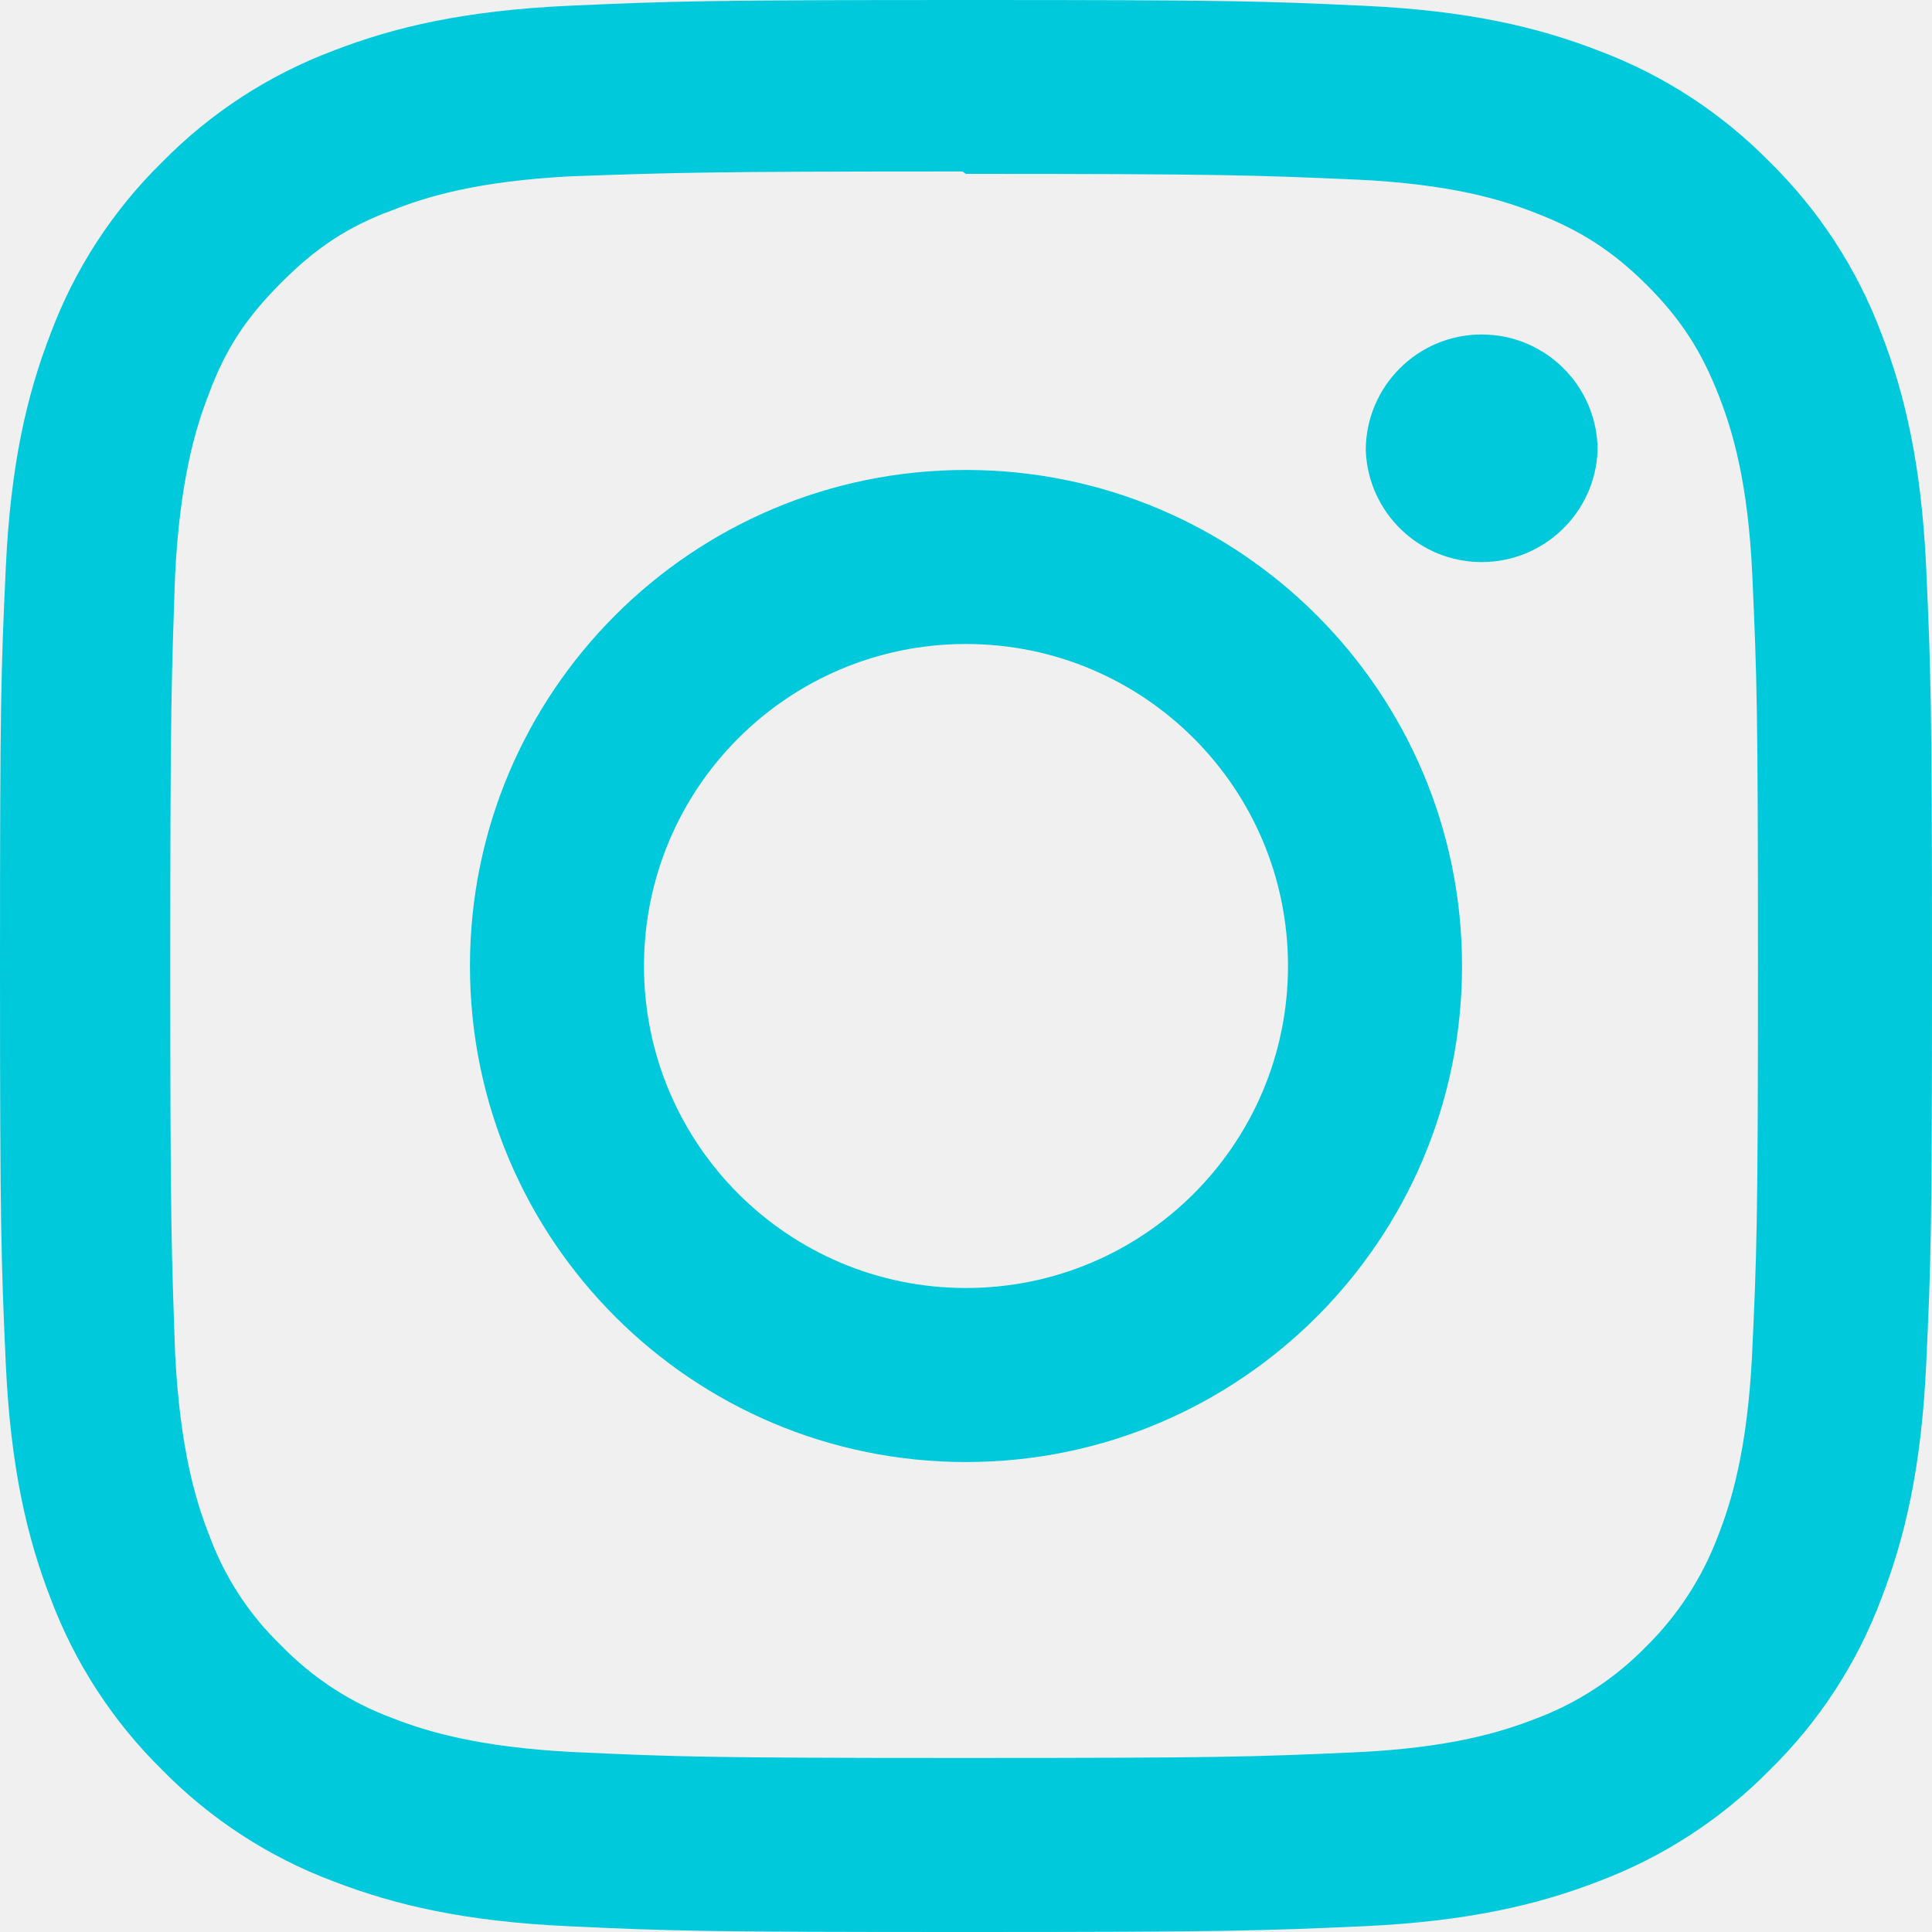
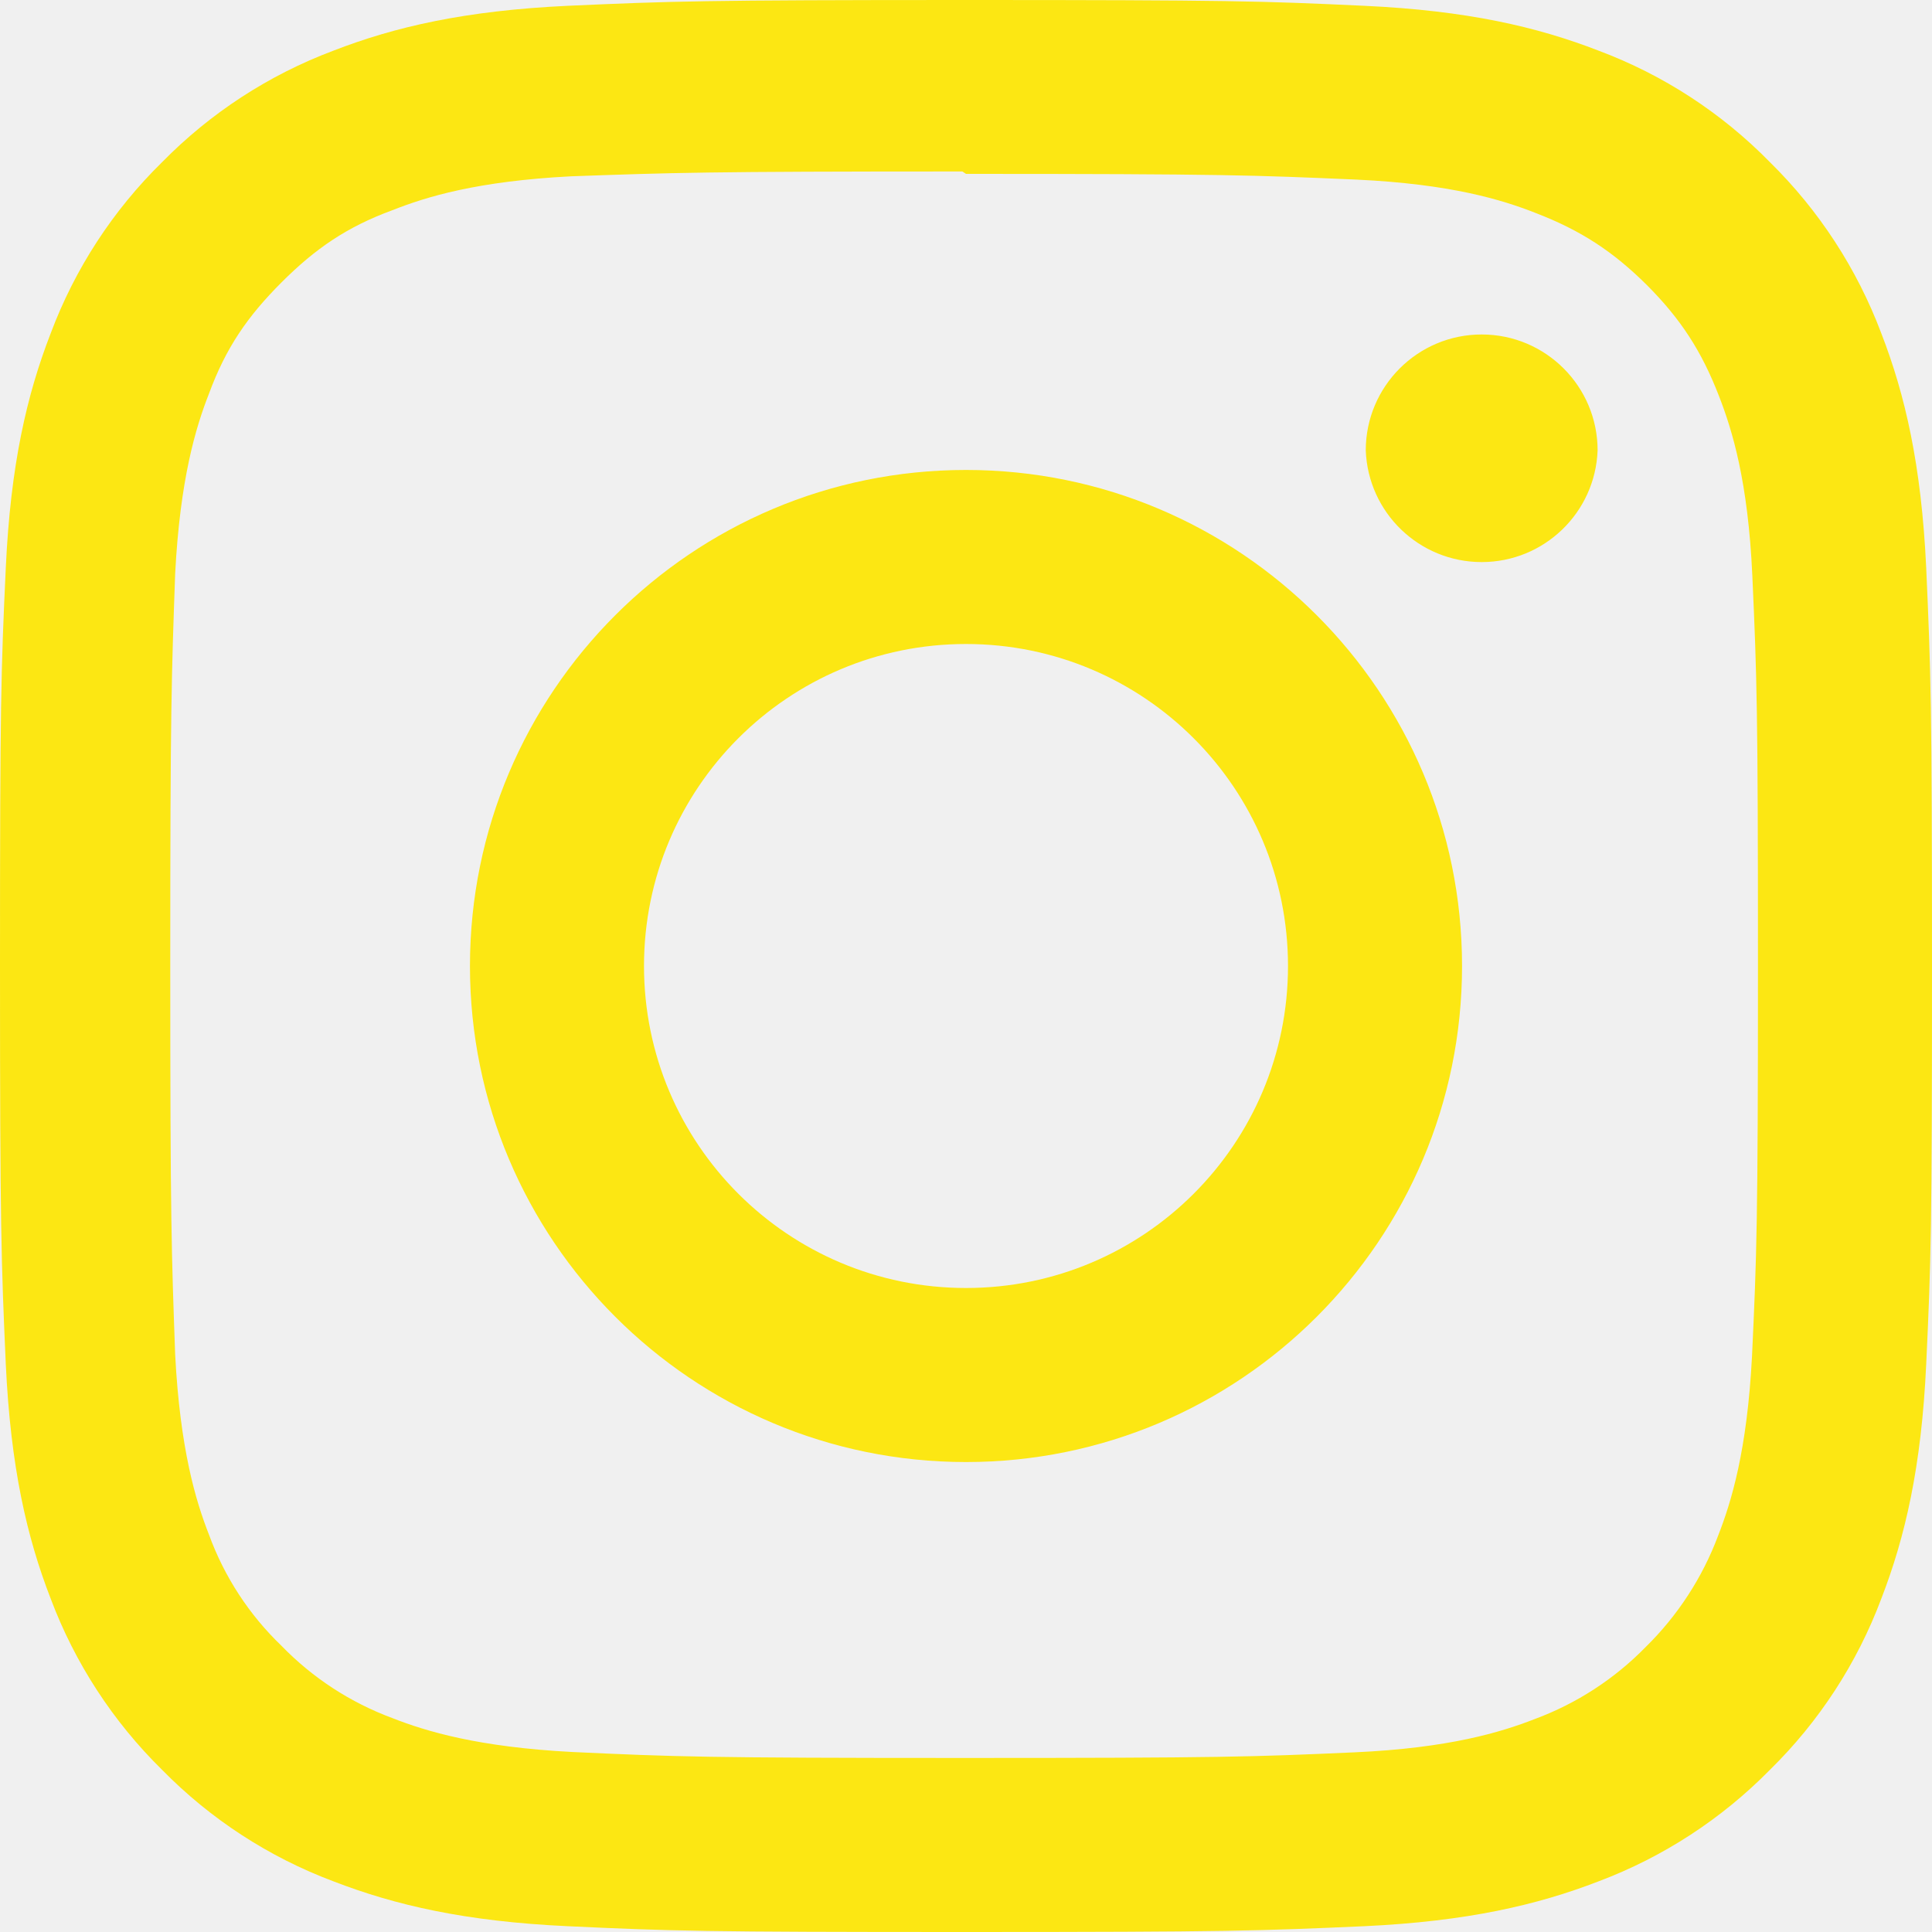
<svg xmlns="http://www.w3.org/2000/svg" width="24" height="24" fill="none">
  <g clip-path="url(#a)">
-     <path fill="#00C9DB" d="M12 0C8.74 0 8.333.015 7.053.072 5.775.132 4.905.333 4.14.63a5.876 5.876 0 0 0-2.126 1.384A5.855 5.855 0 0 0 .63 4.14C.333 4.905.131 5.775.072 7.053.012 8.333 0 8.74 0 12s.015 3.667.072 4.947c.06 1.277.261 2.148.558 2.913a5.885 5.885 0 0 0 1.384 2.126A5.868 5.868 0 0 0 4.14 23.37c.766.296 1.636.499 2.913.558C8.333 23.988 8.74 24 12 24s3.667-.015 4.947-.072c1.277-.06 2.148-.262 2.913-.558a5.898 5.898 0 0 0 2.126-1.384 5.86 5.86 0 0 0 1.384-2.126c.296-.765.499-1.636.558-2.913.06-1.28.072-1.687.072-4.947s-.015-3.667-.072-4.947c-.06-1.277-.262-2.149-.558-2.913a5.89 5.89 0 0 0-1.384-2.126A5.847 5.847 0 0 0 19.86.63c-.765-.297-1.636-.499-2.913-.558C15.667.012 15.26 0 12 0Zm0 2.16c3.203 0 3.585.016 4.85.071 1.17.055 1.805.249 2.227.415.562.217.96.477 1.382.896.419.42.679.819.896 1.381.164.422.36 1.057.413 2.227.057 1.266.07 1.646.07 4.85 0 3.204-.015 3.585-.074 4.85-.061 1.17-.256 1.805-.421 2.227a3.81 3.81 0 0 1-.899 1.382 3.744 3.744 0 0 1-1.38.896c-.42.164-1.065.36-2.235.413-1.274.057-1.649.07-4.859.07-3.211 0-3.586-.015-4.859-.074-1.171-.061-1.816-.256-2.236-.421a3.716 3.716 0 0 1-1.379-.899 3.644 3.644 0 0 1-.9-1.38c-.165-.42-.359-1.065-.42-2.235-.045-1.26-.061-1.649-.061-4.844 0-3.196.016-3.586.061-4.861.061-1.17.255-1.814.42-2.234.21-.57.479-.96.9-1.381.419-.419.81-.689 1.379-.898.42-.166 1.051-.361 2.221-.421 1.275-.045 1.65-.06 4.859-.06l.045.03Zm0 3.678a6.162 6.162 0 1 0 0 12.324 6.162 6.162 0 1 0 0-12.324ZM12 16c-2.21 0-4-1.79-4-4s1.79-4 4-4 4 1.79 4 4-1.79 4-4 4Zm7.846-10.405a1.441 1.441 0 0 1-2.88 0 1.44 1.44 0 0 1 2.88 0Z" />
+     <path fill="#FCE713" d="M12 0C8.74 0 8.333.015 7.053.072 5.775.132 4.905.333 4.14.63a5.876 5.876 0 0 0-2.126 1.384A5.855 5.855 0 0 0 .63 4.14C.333 4.905.131 5.775.072 7.053.012 8.333 0 8.74 0 12s.015 3.667.072 4.947c.06 1.277.261 2.148.558 2.913a5.885 5.885 0 0 0 1.384 2.126A5.868 5.868 0 0 0 4.14 23.37c.766.296 1.636.499 2.913.558C8.333 23.988 8.74 24 12 24s3.667-.015 4.947-.072c1.277-.06 2.148-.262 2.913-.558a5.898 5.898 0 0 0 2.126-1.384 5.86 5.86 0 0 0 1.384-2.126c.296-.765.499-1.636.558-2.913.06-1.28.072-1.687.072-4.947s-.015-3.667-.072-4.947c-.06-1.277-.262-2.149-.558-2.913a5.89 5.89 0 0 0-1.384-2.126A5.847 5.847 0 0 0 19.86.63c-.765-.297-1.636-.499-2.913-.558C15.667.012 15.26 0 12 0Zm0 2.16c3.203 0 3.585.016 4.85.071 1.17.055 1.805.249 2.227.415.562.217.96.477 1.382.896.419.42.679.819.896 1.381.164.422.36 1.057.413 2.227.057 1.266.07 1.646.07 4.85 0 3.204-.015 3.585-.074 4.85-.061 1.17-.256 1.805-.421 2.227a3.81 3.81 0 0 1-.899 1.382 3.744 3.744 0 0 1-1.38.896c-.42.164-1.065.36-2.235.413-1.274.057-1.649.07-4.859.07-3.211 0-3.586-.015-4.859-.074-1.171-.061-1.816-.256-2.236-.421a3.716 3.716 0 0 1-1.379-.899 3.644 3.644 0 0 1-.9-1.38c-.165-.42-.359-1.065-.42-2.235-.045-1.26-.061-1.649-.061-4.844 0-3.196.016-3.586.061-4.861.061-1.17.255-1.814.42-2.234.21-.57.479-.96.9-1.381.419-.419.81-.689 1.379-.898.42-.166 1.051-.361 2.221-.421 1.275-.045 1.65-.06 4.859-.06l.045.03Zm0 3.678a6.162 6.162 0 1 0 0 12.324 6.162 6.162 0 1 0 0-12.324ZM12 16c-2.21 0-4-1.79-4-4s1.79-4 4-4 4 1.79 4 4-1.79 4-4 4Zm7.846-10.405a1.441 1.441 0 0 1-2.88 0 1.44 1.44 0 0 1 2.88 0Z" />
  </g>
  <defs>
    <clipPath id="a">
      <path fill="#fff" d="M0 0h24v24H0z" />
    </clipPath>
  </defs>
</svg>
